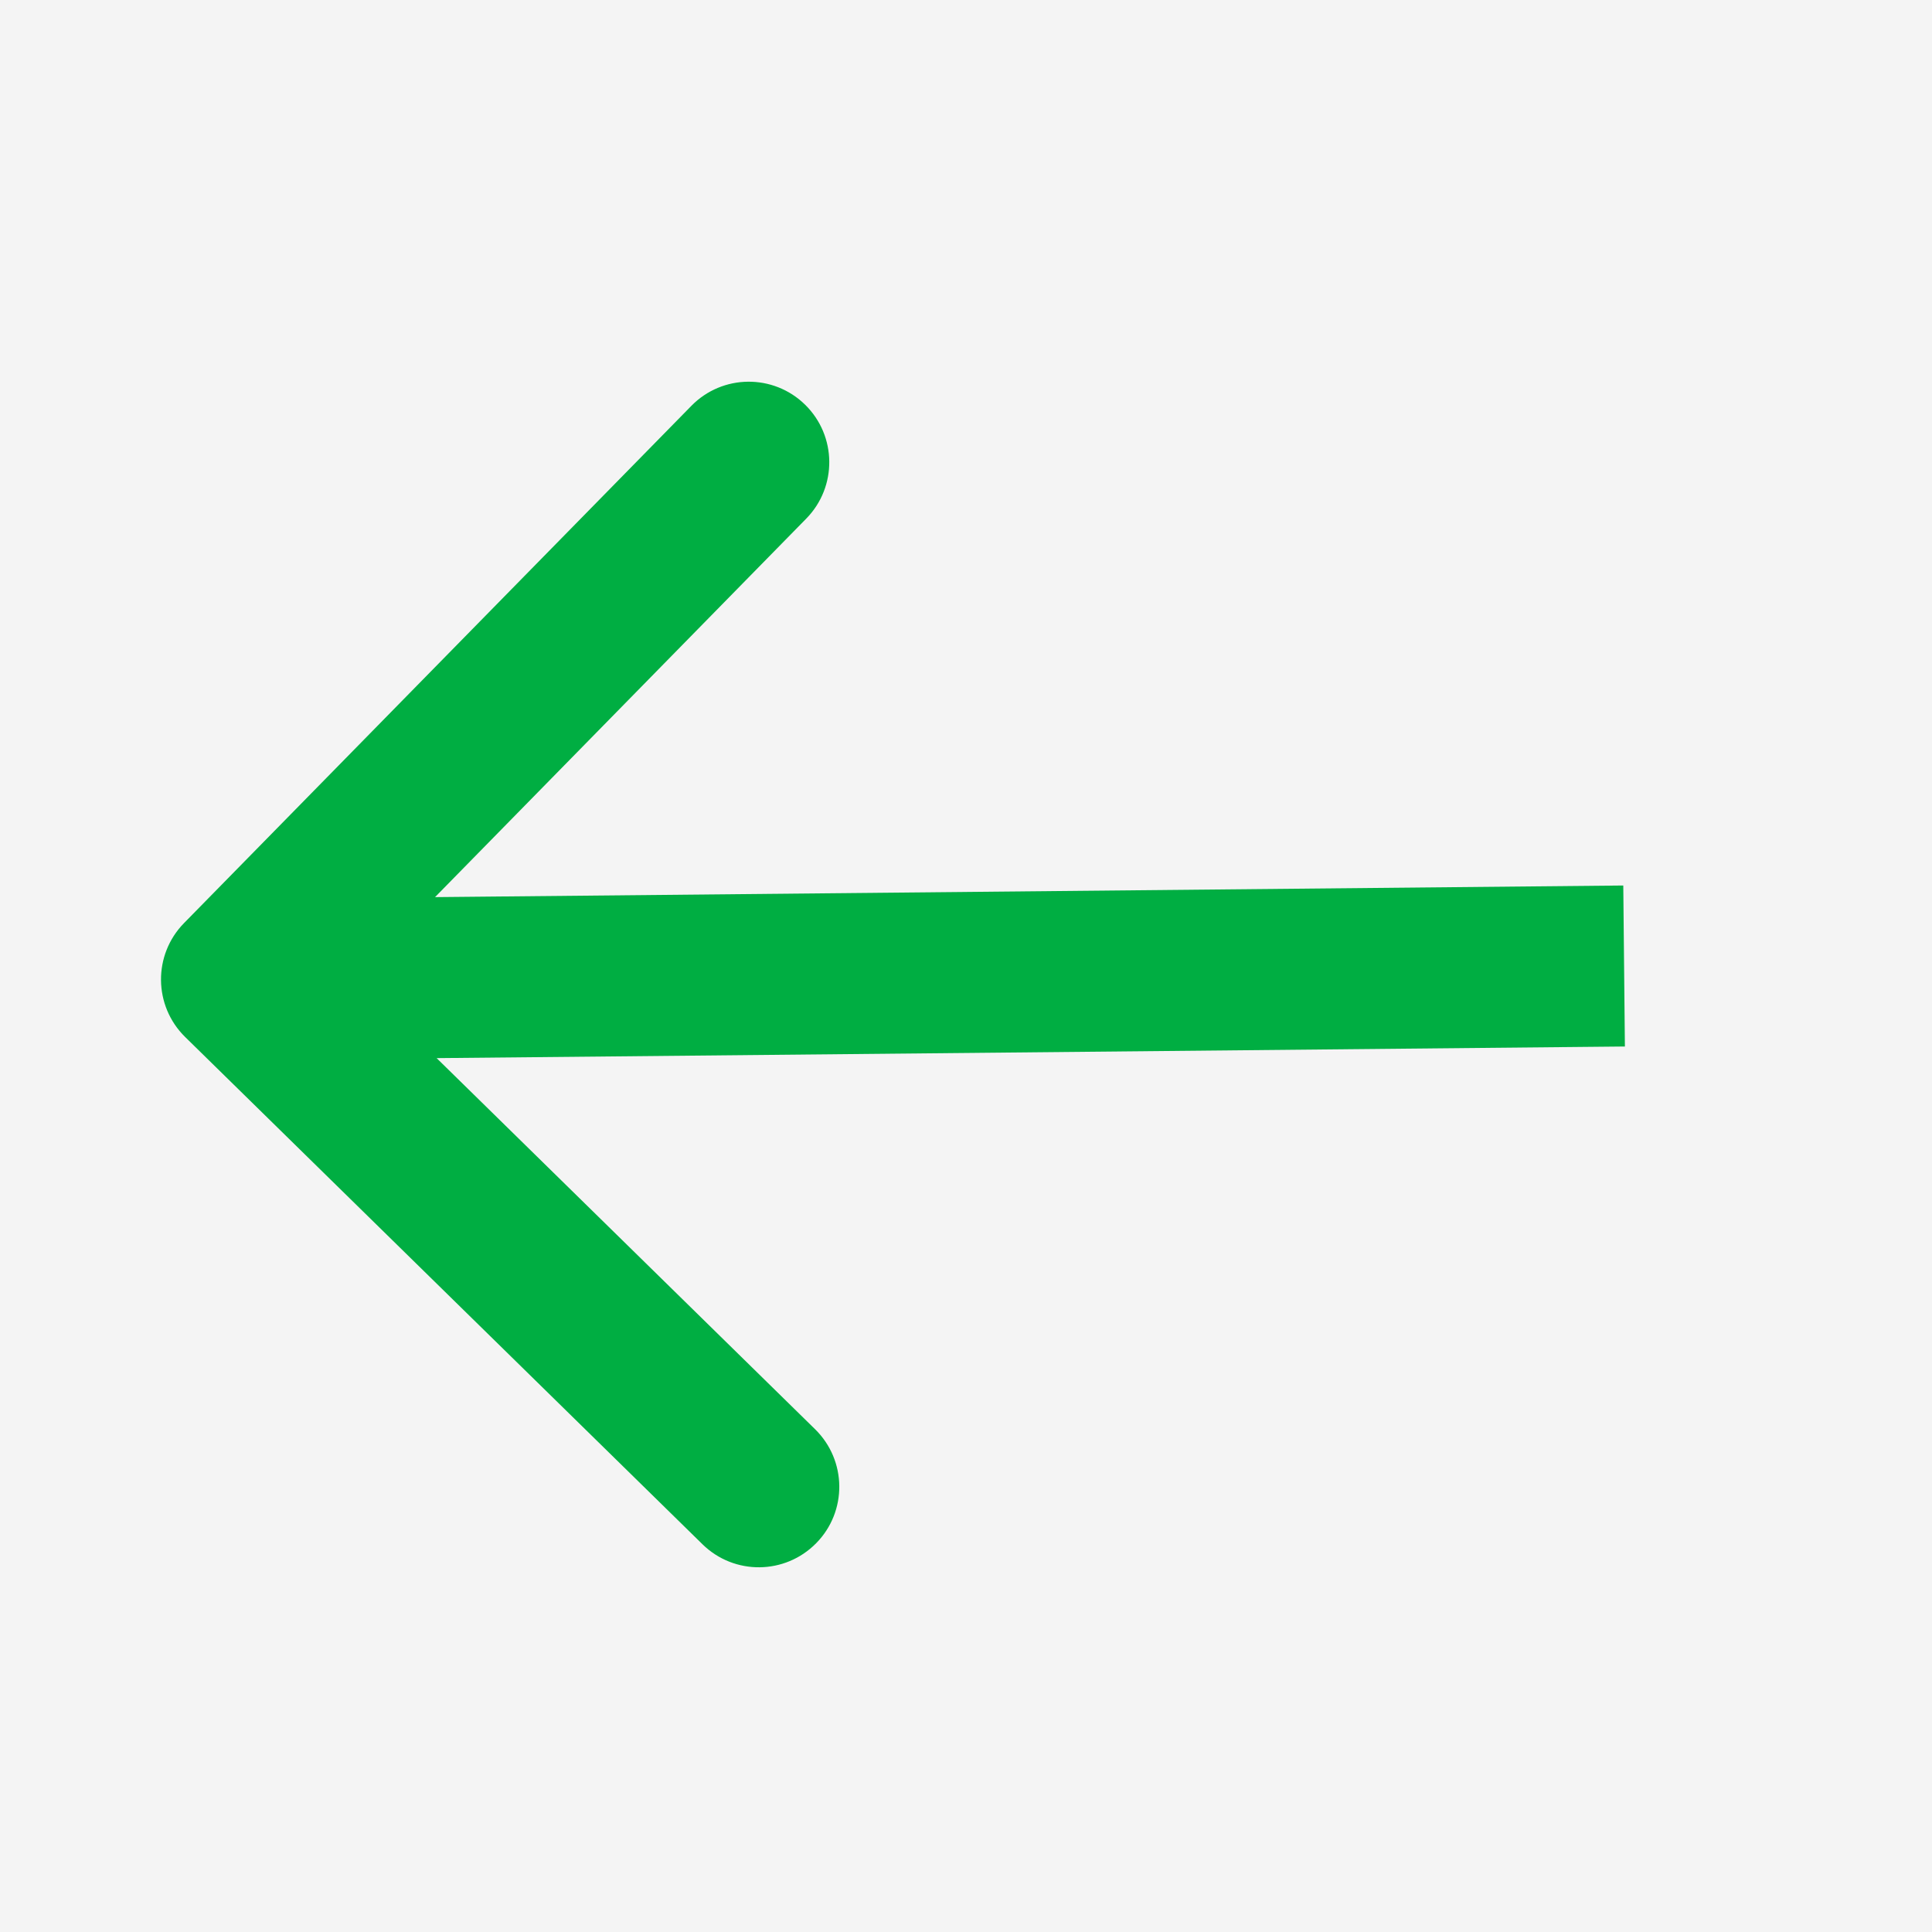
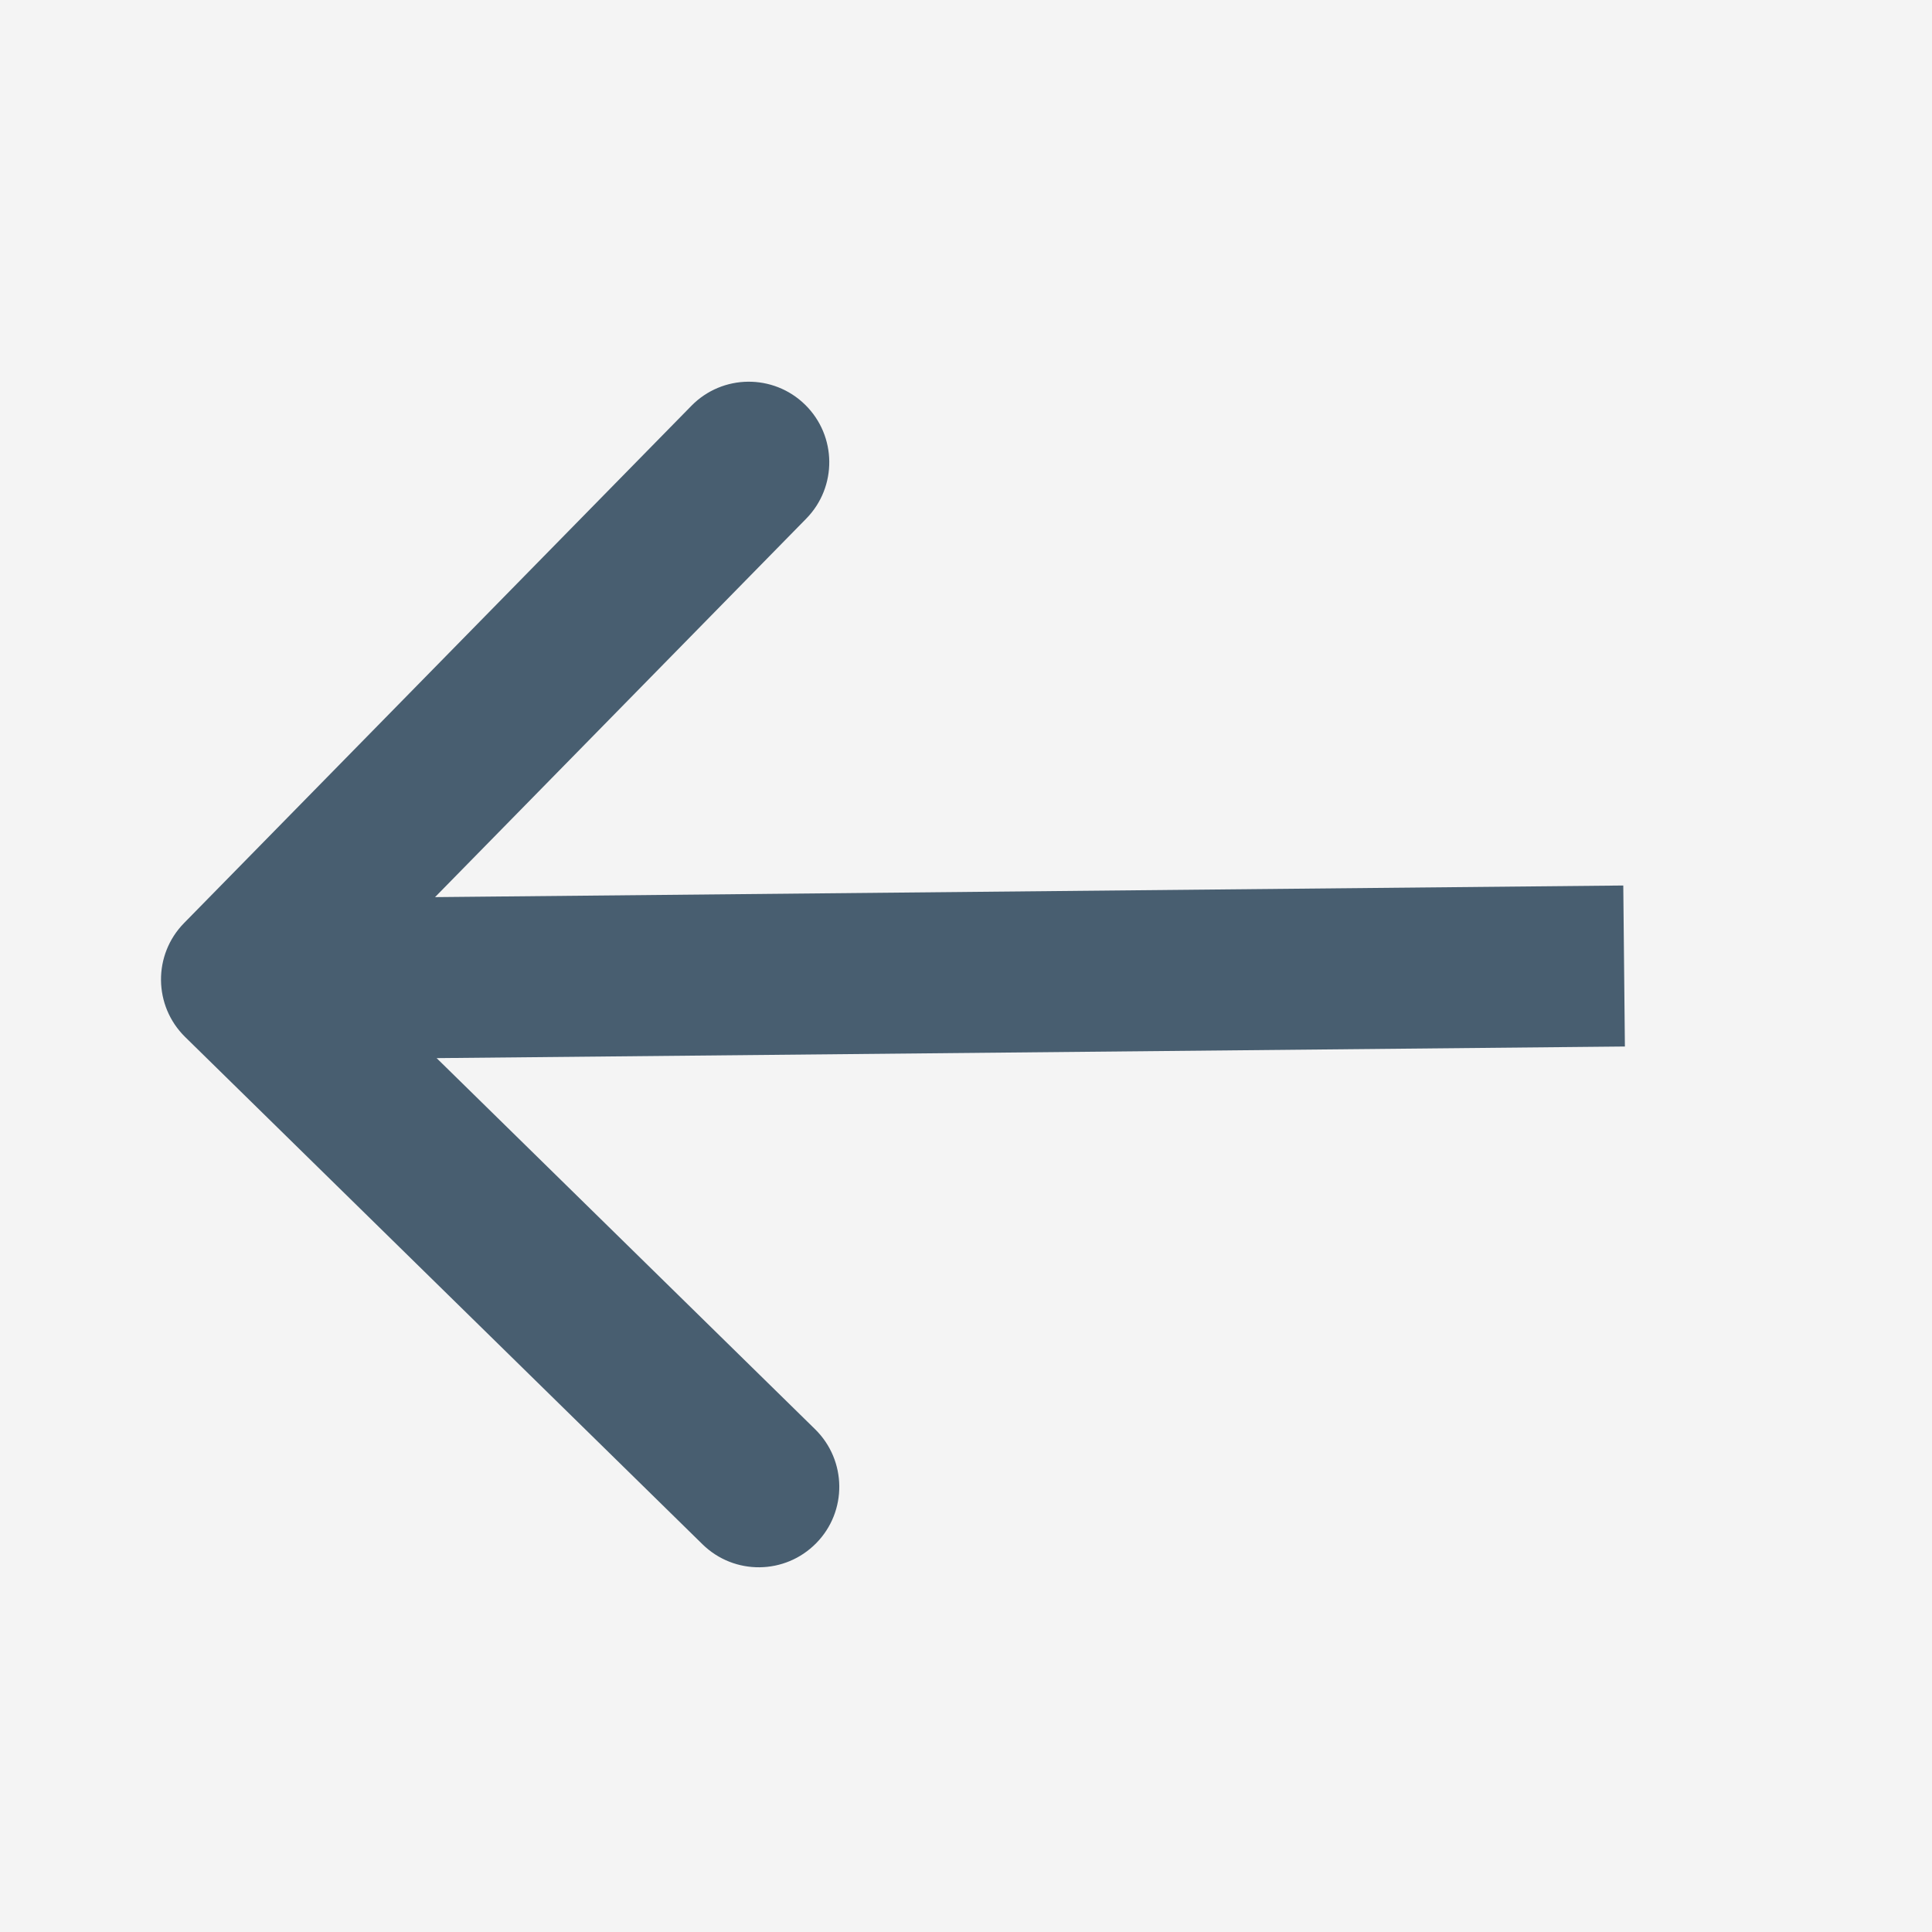
<svg xmlns="http://www.w3.org/2000/svg" width="24" height="24" viewBox="0 0 24 24" fill="none">
  <rect width="24" height="24" fill="#F4F4F4" />
-   <path d="M2.286 11.467C1.899 11.862 1.906 12.495 2.3 12.882L8.726 19.183C9.12 19.57 9.753 19.564 10.14 19.169C10.527 18.775 10.52 18.142 10.126 17.755L4.414 12.154L10.016 6.442C10.402 6.048 10.396 5.415 10.002 5.028C9.608 4.641 8.974 4.647 8.588 5.042L2.286 11.467ZM20.165 11L2.99 11.168L3.01 13.168L20.185 13L20.165 11Z" fill="#00AE42" />
+   <path d="M2.286 11.467C1.899 11.862 1.906 12.495 2.3 12.882L8.726 19.183C9.12 19.57 9.753 19.564 10.14 19.169C10.527 18.775 10.52 18.142 10.126 17.755L4.414 12.154L10.016 6.442C10.402 6.048 10.396 5.415 10.002 5.028C9.608 4.641 8.974 4.647 8.588 5.042L2.286 11.467ZM20.165 11L2.99 11.168L3.01 13.168L20.185 13L20.165 11Z" fill="#485E70" />
</svg>
